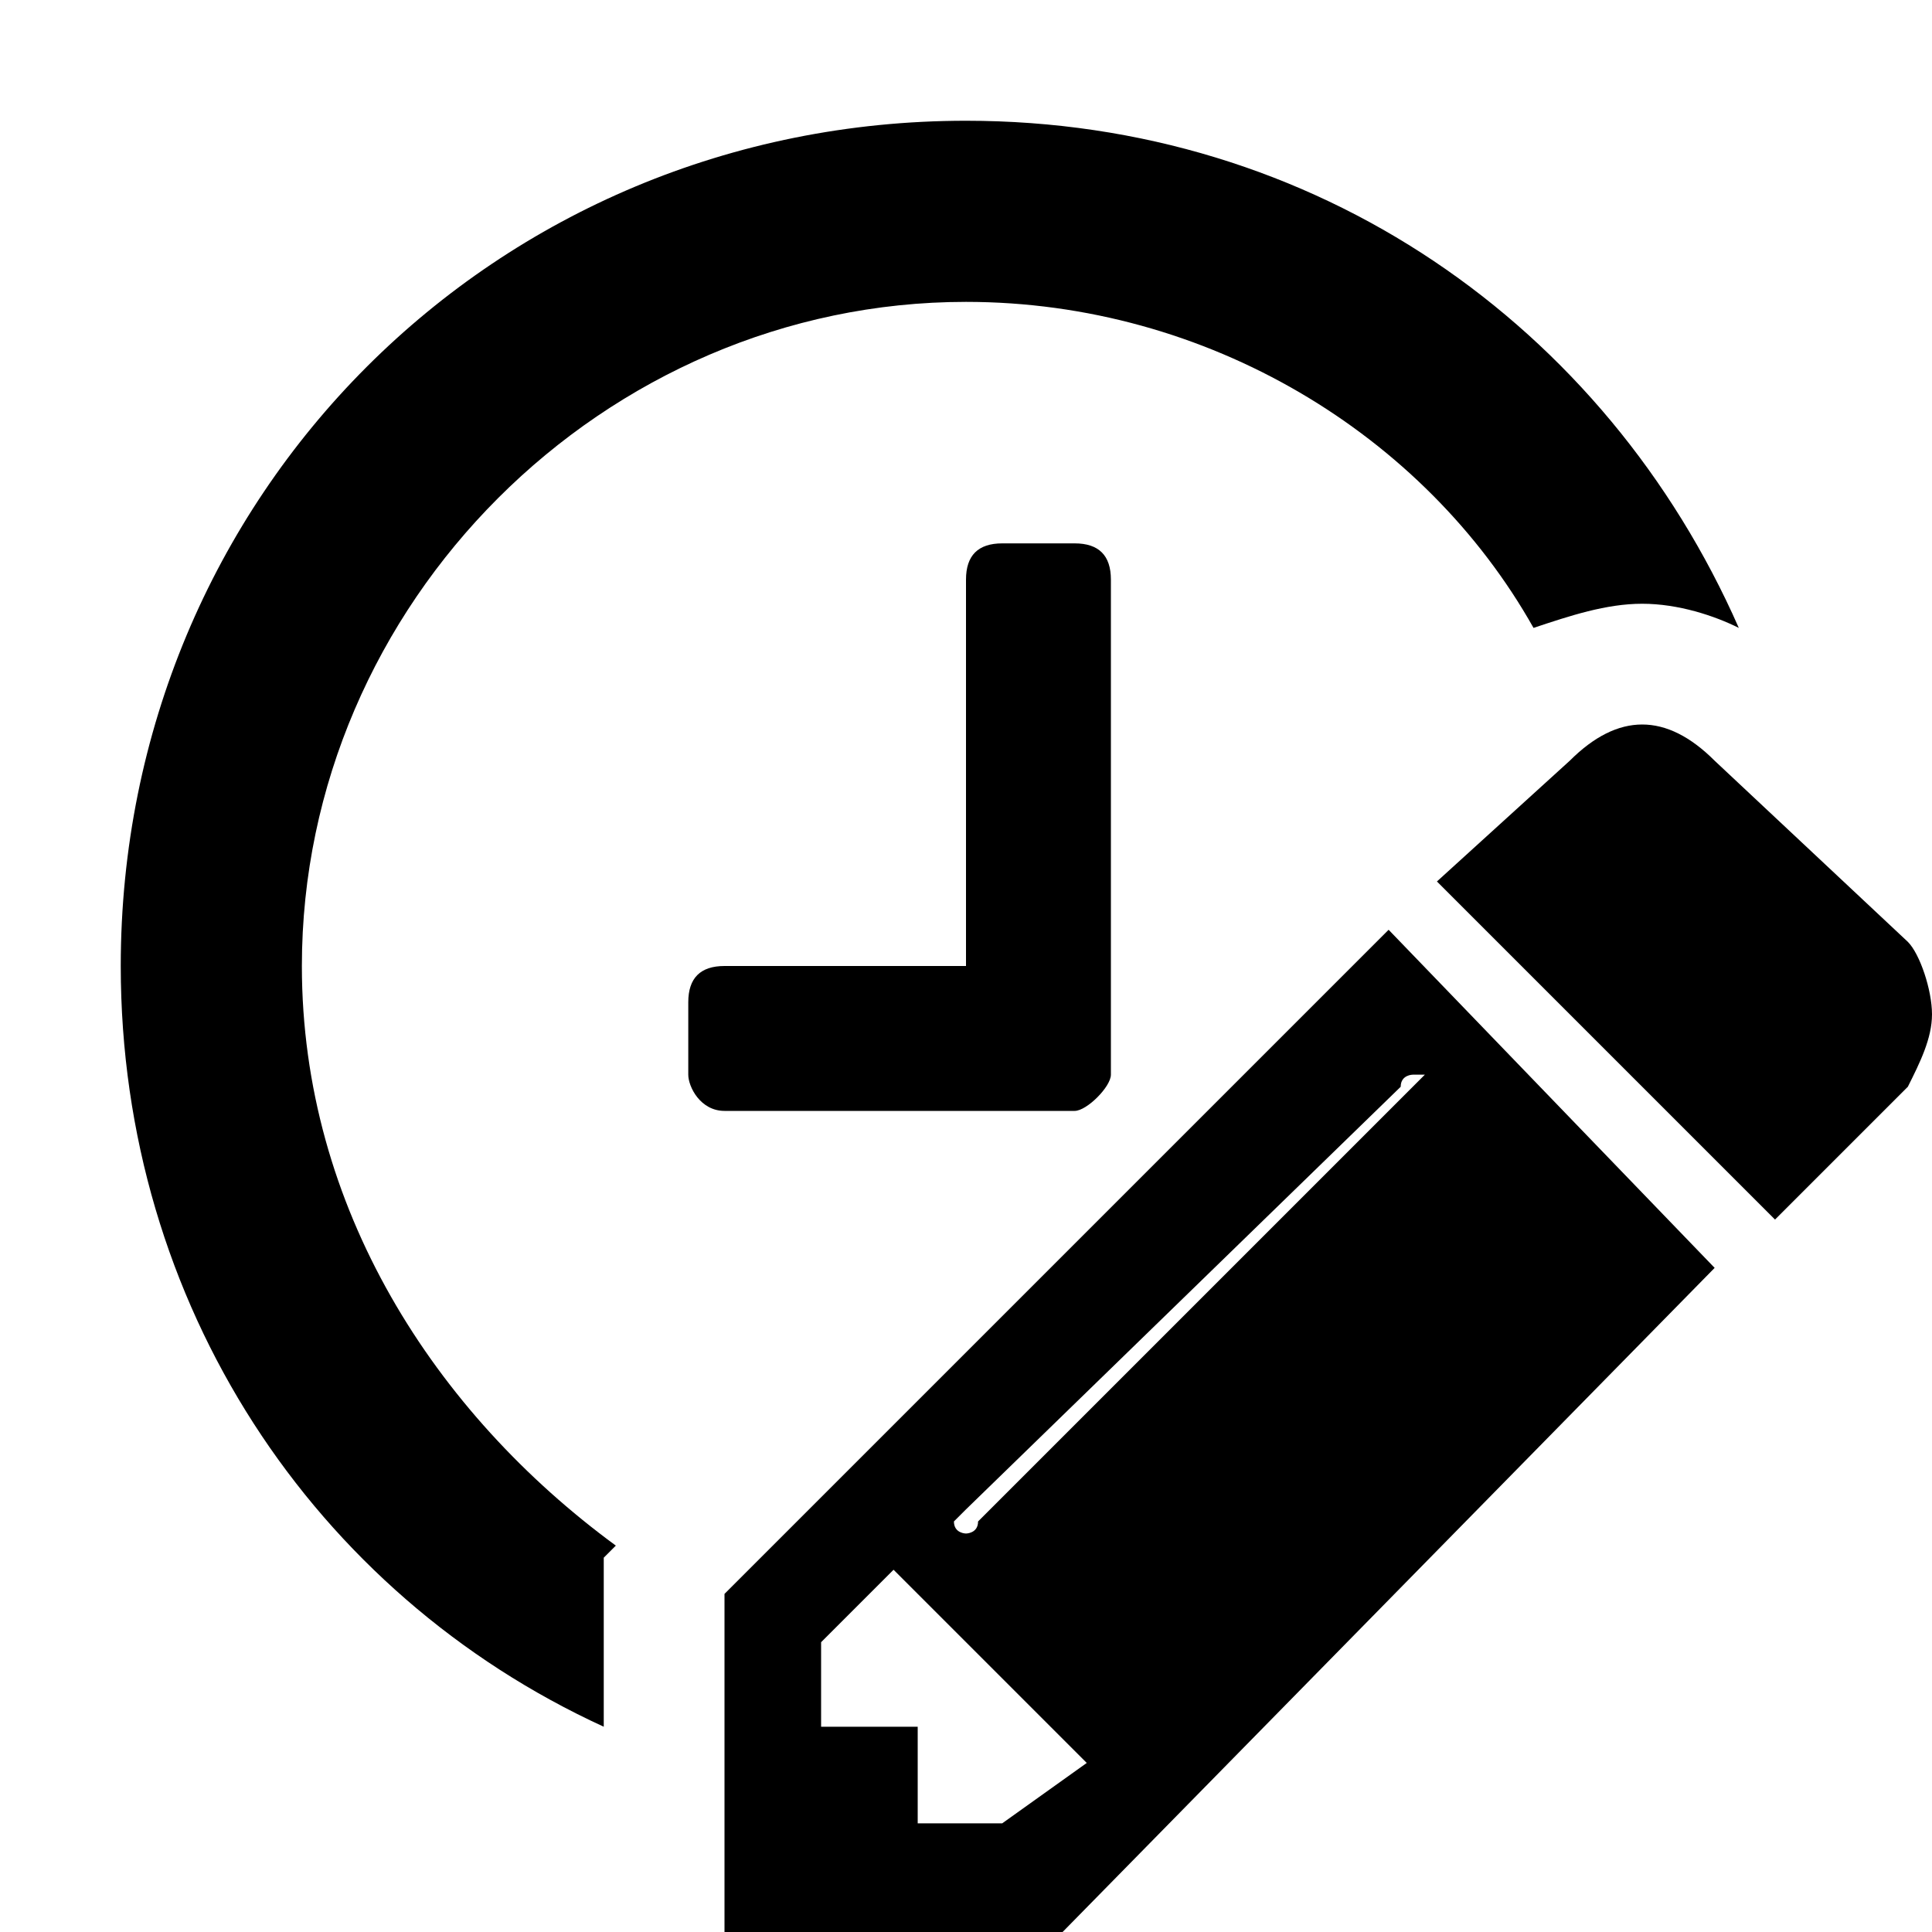
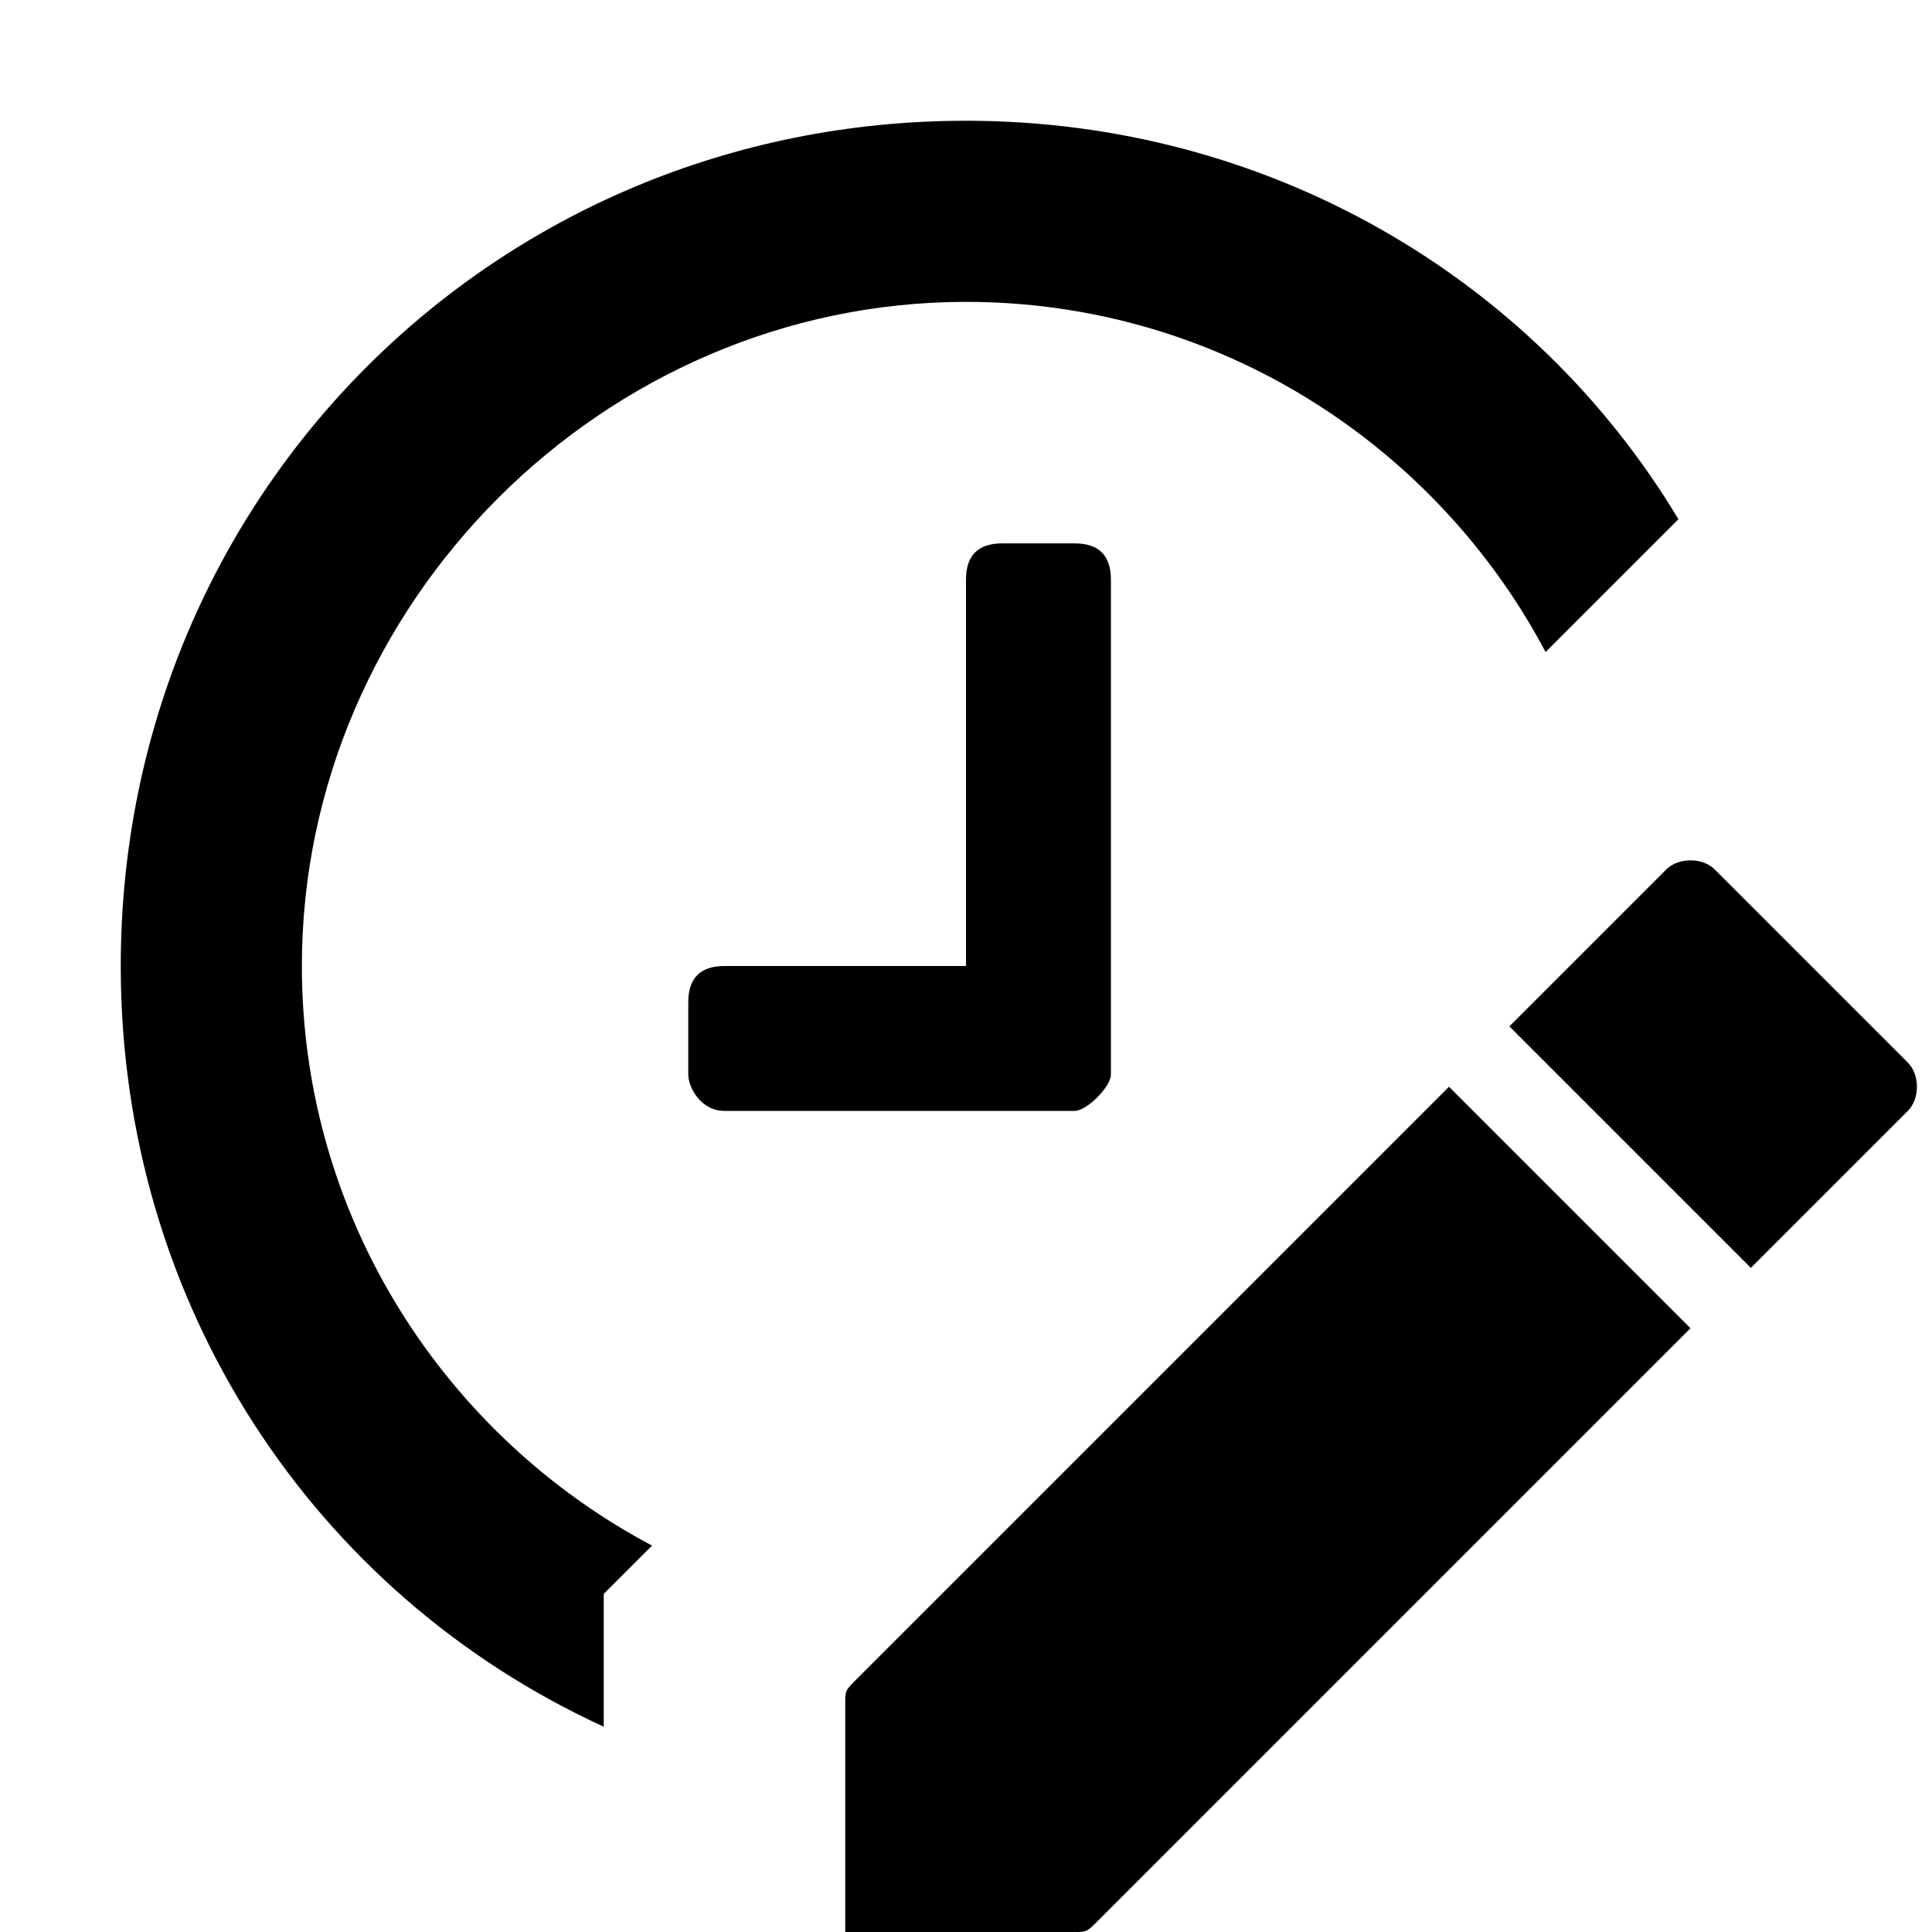
- <svg xmlns="http://www.w3.org/2000/svg" version="1.1" x="0px" y="0px" viewBox="0 0 16 16" enable-background="new 0 0 16 16" xml:space="preserve">
+ <svg xmlns="http://www.w3.org/2000/svg" version="1.1" x="0px" y="0px" viewBox="0 0 16 16" style="enable-background:new 0 0 16 16;" xml:space="preserve">
  <g class="icon-color">
-     <path d="M5,13.3v-0.4l0.1-0.1C3.6,11.7,2.5,10,2.5,8C2.5,5,5,2.5,8,2.5c2,0,3.8,1.1,4.7,2.7C13,5.1,13.3,5,13.6,5   c0.3,0,0.6,0.1,0.8,0.2C13.3,2.7,10.9,1,8,1C4.1,1,1,4.1,1,8c0,2.8,1.6,5.2,4,6.3V13.3z" />
-     <path d="M14.2,10.5L8.8,16H6v-2.8l5.5-5.5L14.2,10.5z M9,14.6L7.4,13l-0.6,0.6v0.7h0.8v0.8h0.7L9,14.6z M11.7,8.9   c0,0-0.1,0-0.1,0.1L8,12.5c0,0-0.1,0.1-0.1,0.1c0,0.1,0.1,0.1,0.1,0.1c0,0,0.1,0,0.1-0.1l3.6-3.6c0,0,0.1-0.1,0.1-0.1   C11.9,8.9,11.8,8.9,11.7,8.9z M15.8,9l-1.1,1.1l-2.8-2.8L13,6.3C13.2,6.1,13.4,6,13.6,6s0.4,0.1,0.6,0.3l1.6,1.5   C15.9,7.9,16,8.2,16,8.4C16,8.6,15.9,8.8,15.8,9z" />
+     <path d="M12,9l2,2l-4.9,4.9C9,16,9,16,8.9,16H7v-1.9C7,14,7,14,7.1,13.9L12,9z" />
+     <path d="M14.2,7.2l1.6,1.6c0.1,0.1,0.1,0.3,0,0.4l-1.3,1.3l-2-2l1.3-1.3C13.9,7.1,14.1,7.1,14.2,7.2z" />
+     <path d="M5,14v-0.8l0.4-0.4C3.7,11.9,2.5,10.1,2.5,8C2.5,5,5,2.5,8,2.5c2.1,0,3.9,1.2,4.8,2.9l1.1-1.1C12.7,2.3,10.5,1,8,1   C4.1,1,1,4.1,1,8c0,2.8,1.6,5.2,4,6.3V14z" />
    <path d="M9.2,8.9C9.2,9,9,9.2,8.9,9.2H6C5.8,9.2,5.7,9,5.7,8.9V8.3C5.7,8.1,5.8,8,6,8h2V4.8c0-0.2,0.1-0.3,0.3-0.3h0.6   c0.2,0,0.3,0.1,0.3,0.3L9.2,8.9L9.2,8.9z" />
  </g>
</svg>
